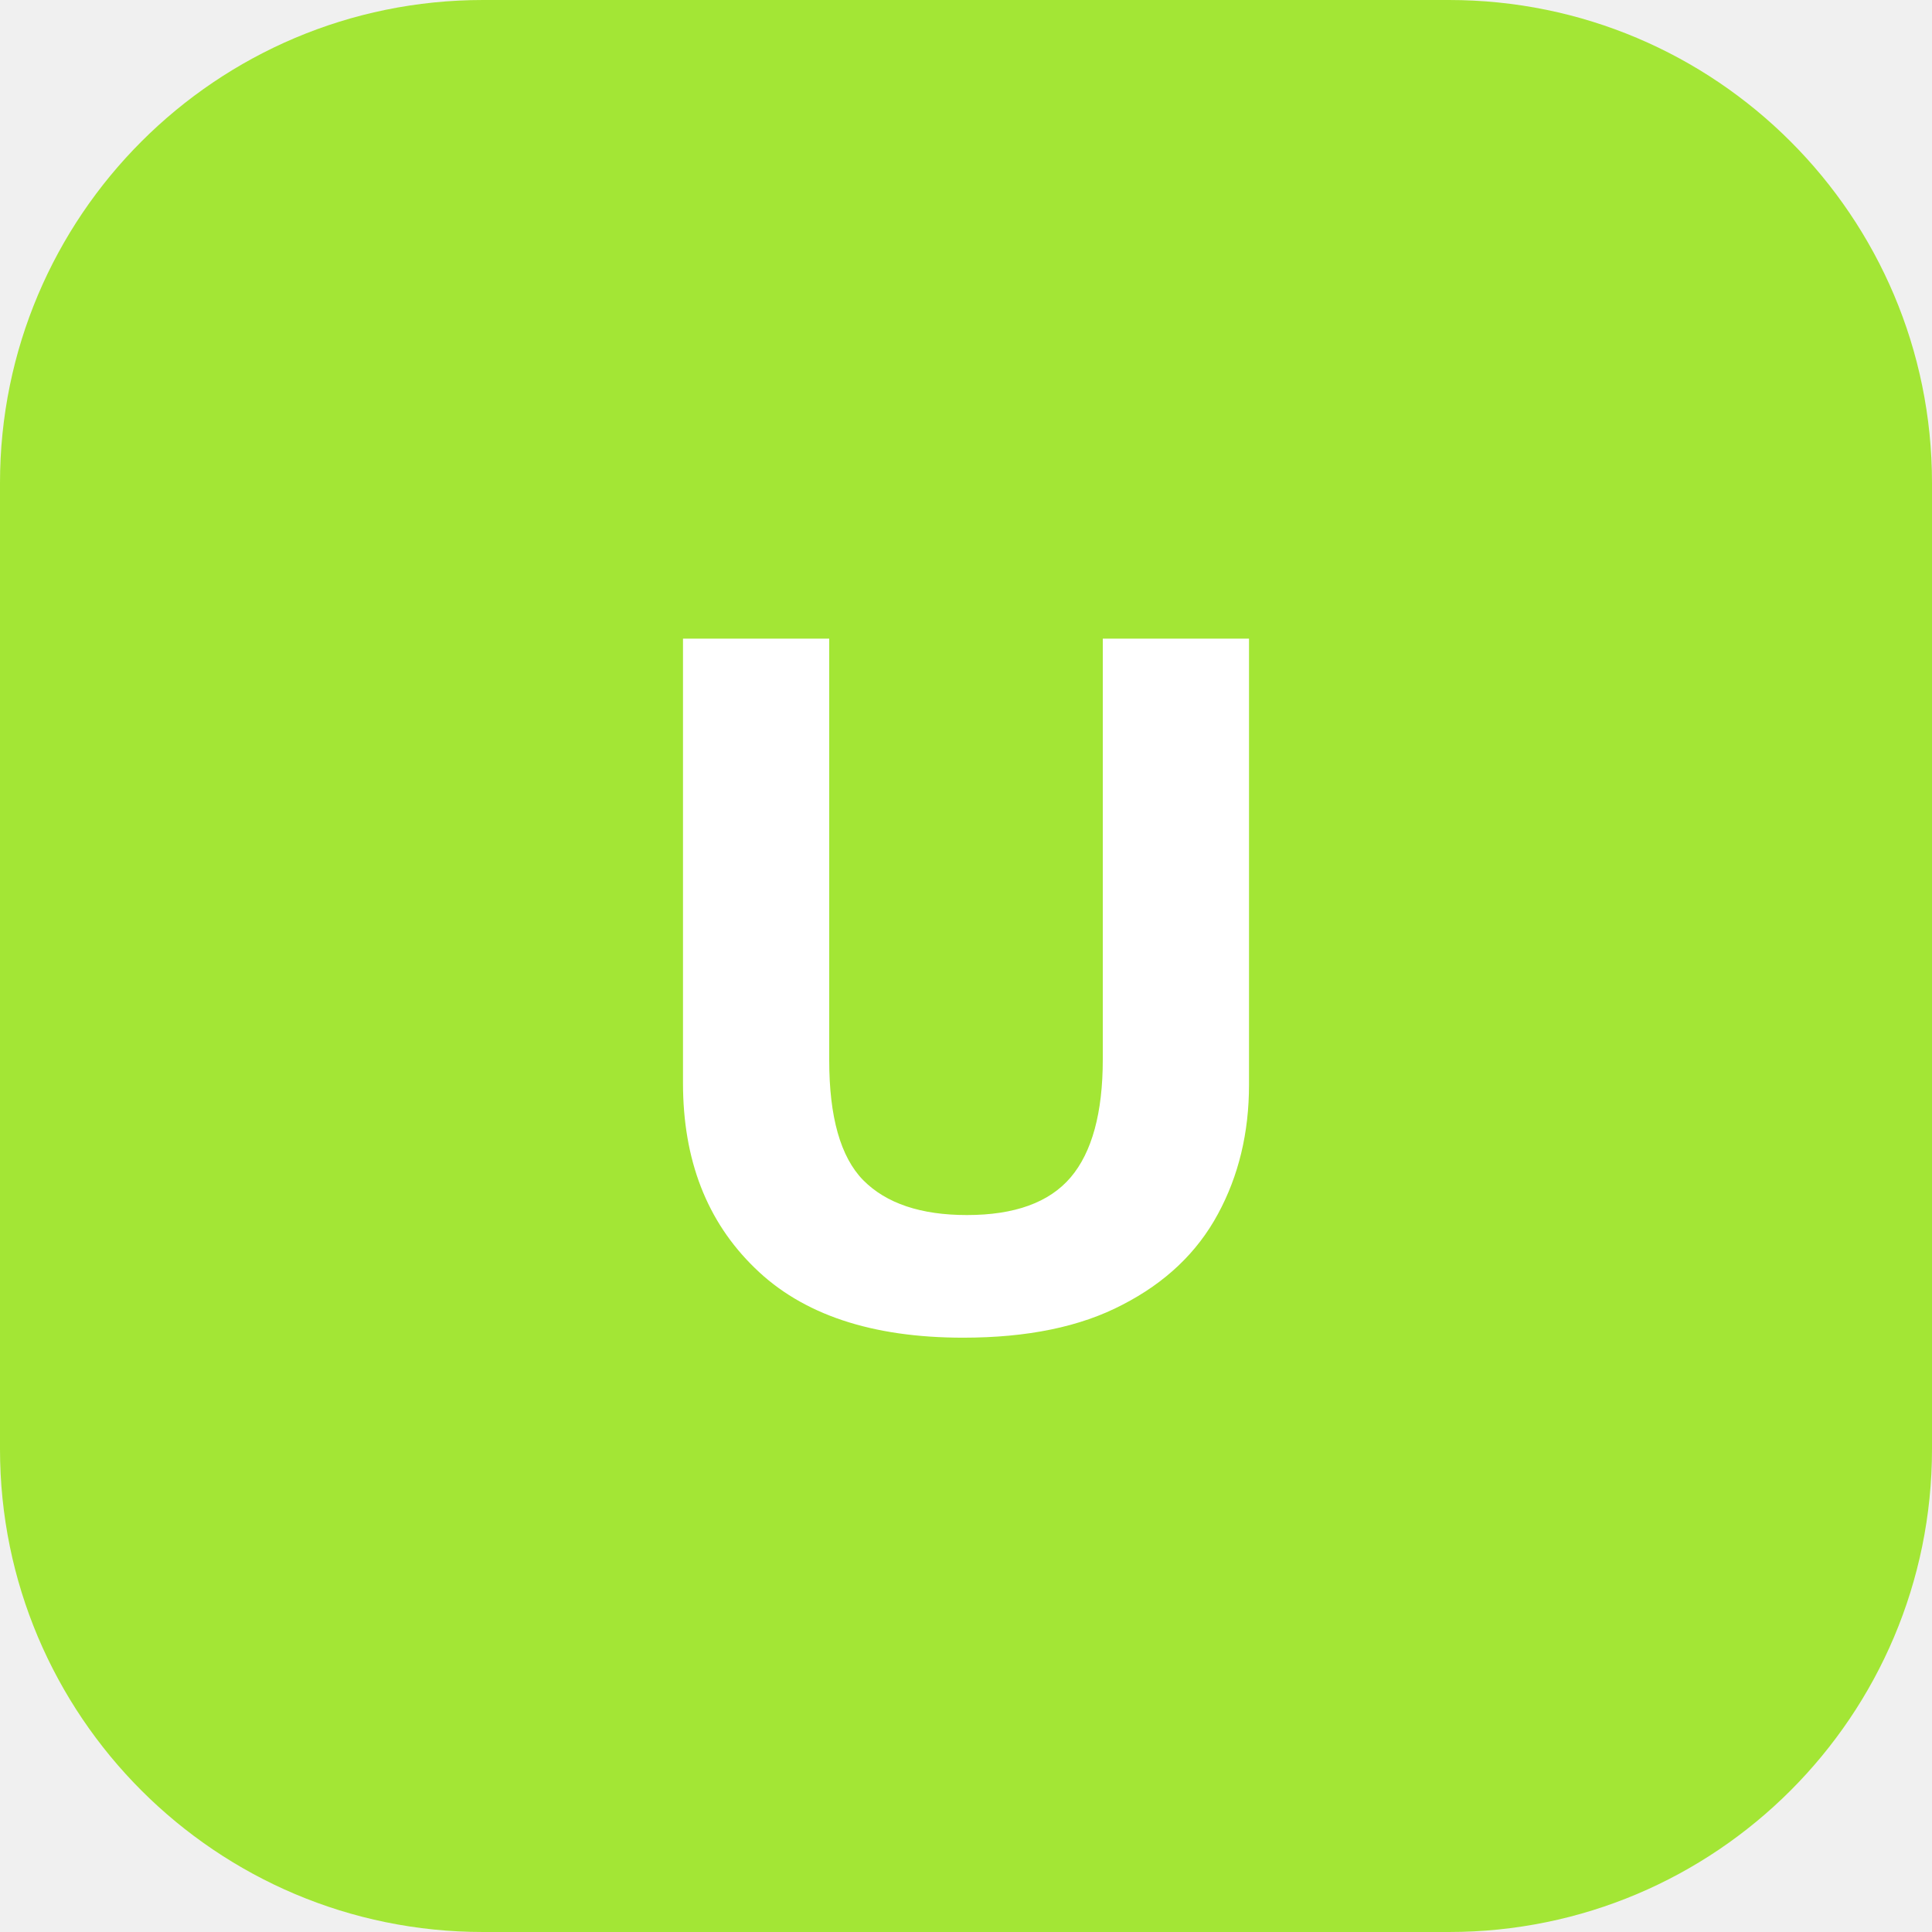
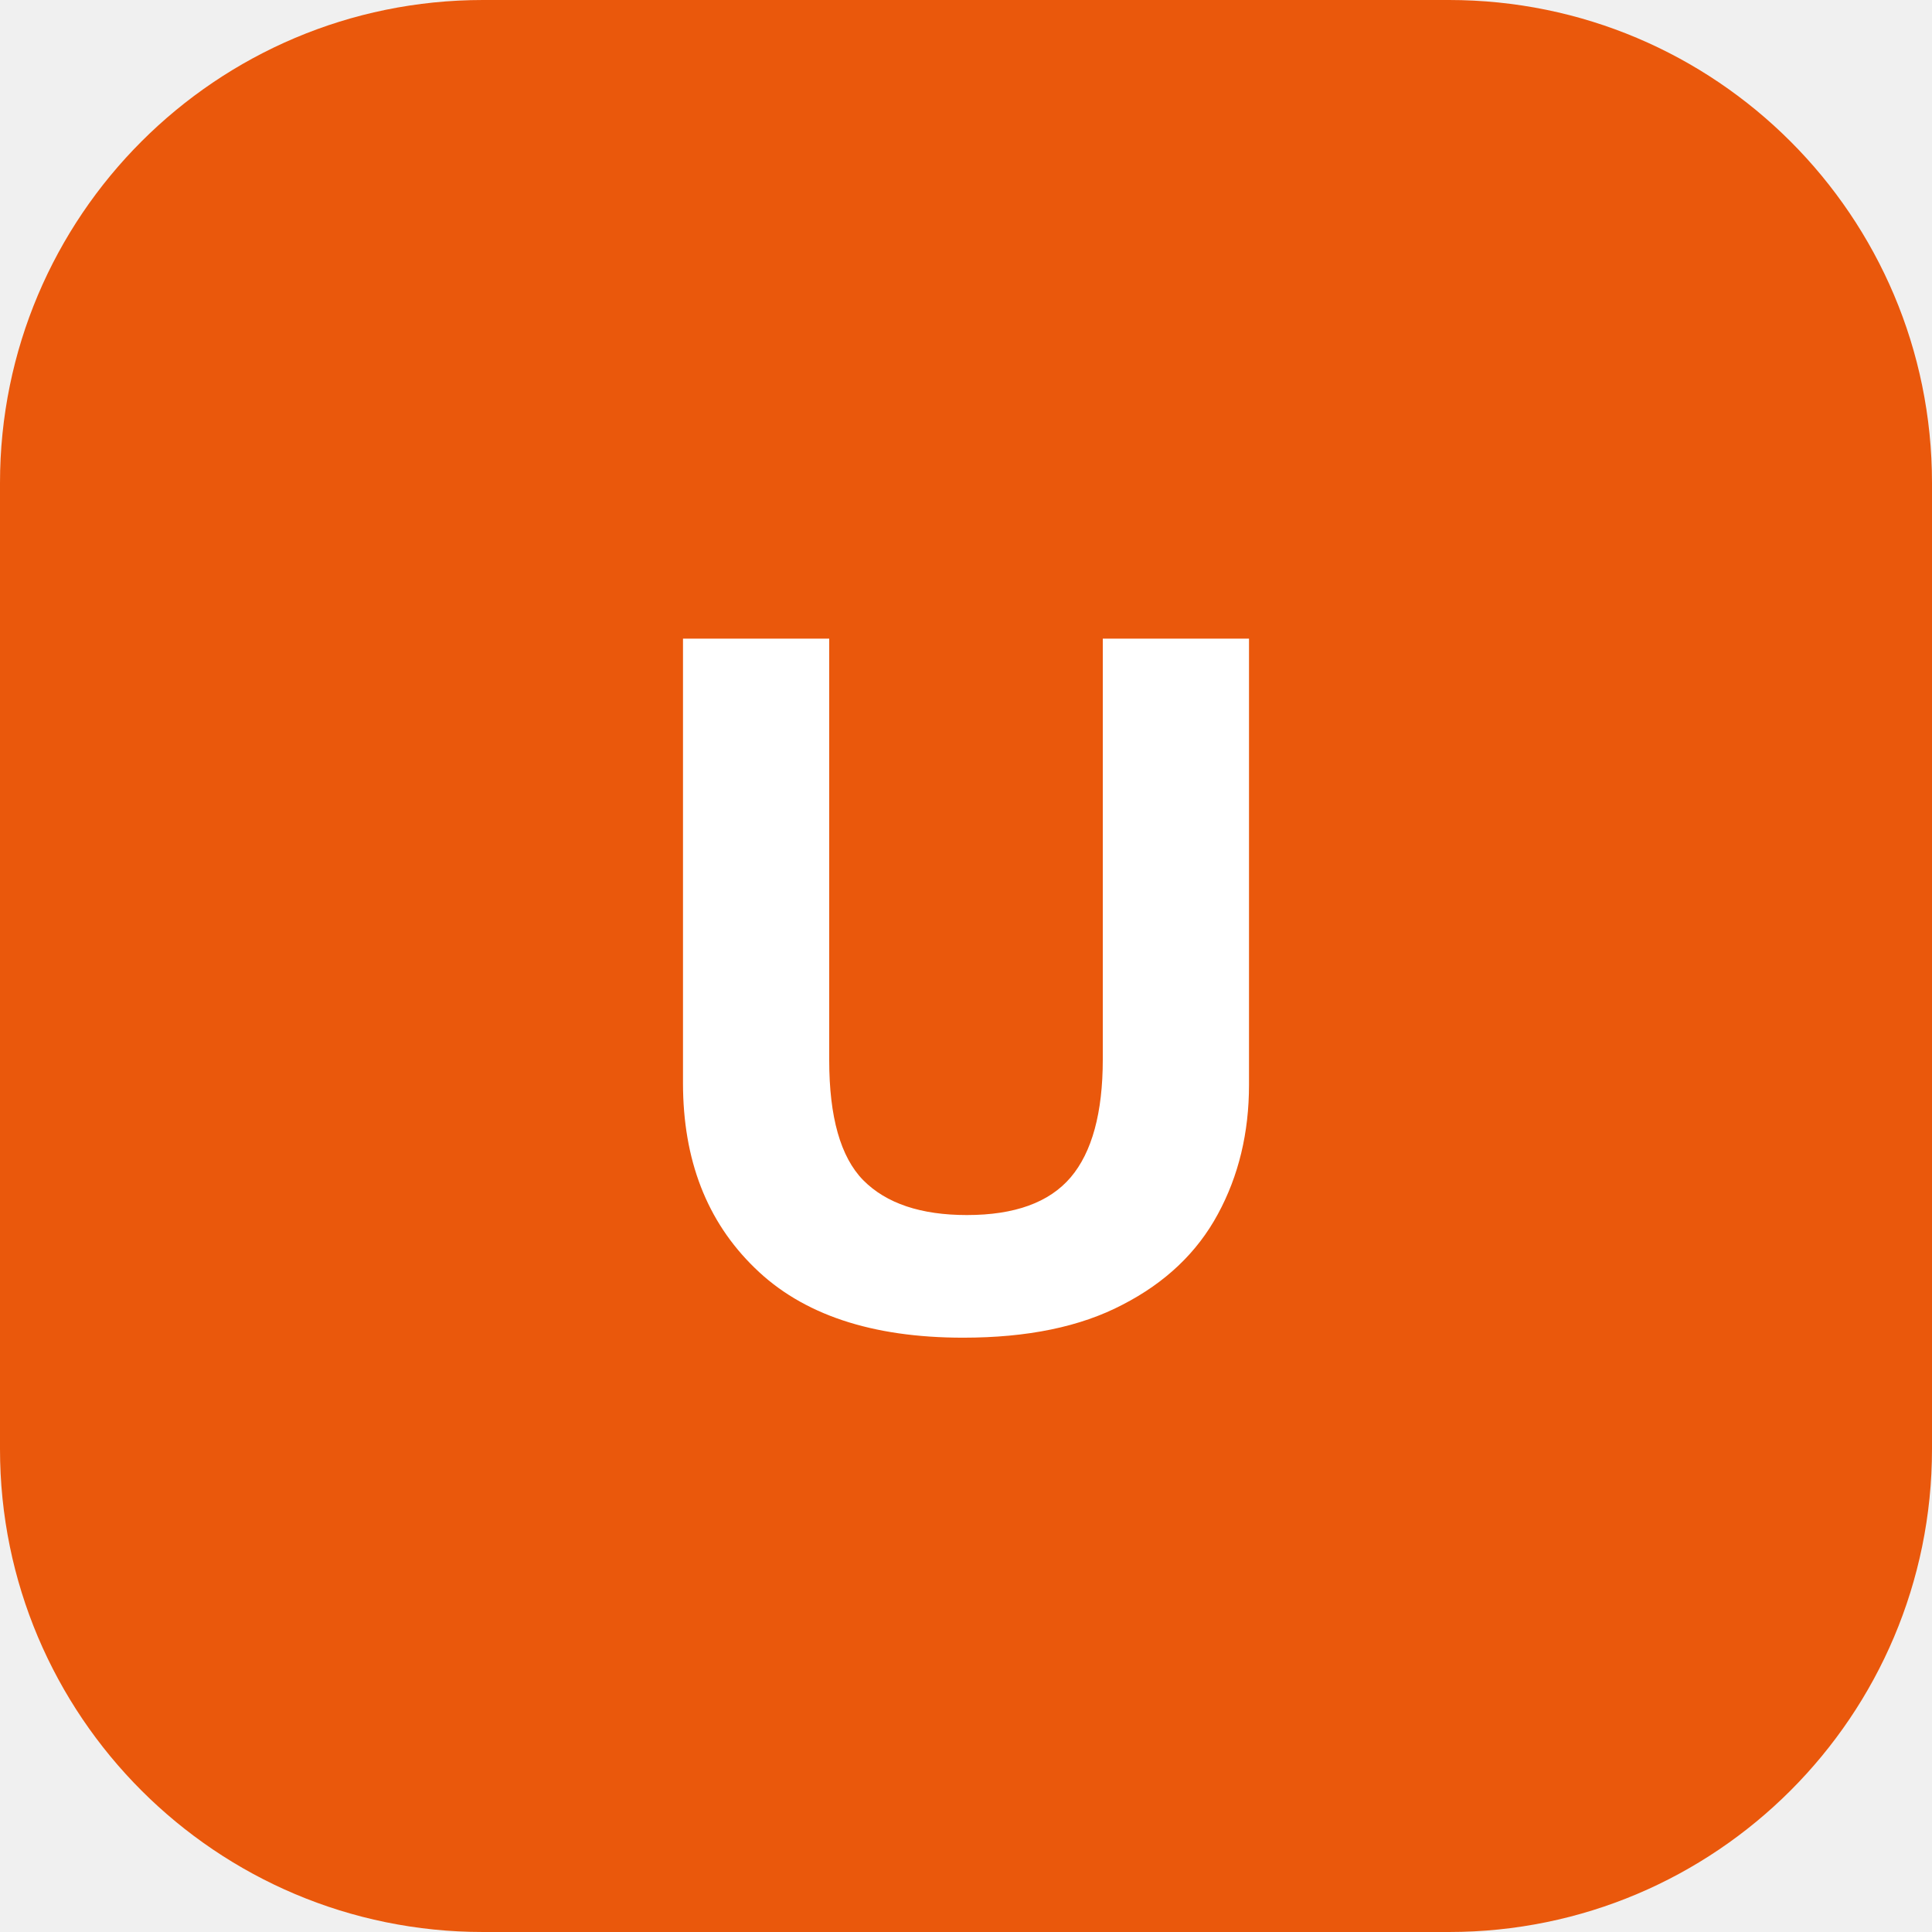
<svg xmlns="http://www.w3.org/2000/svg" viewBox="0 0 32 32">
-   <rect width="32" height="32" rx="8" fill="#a3e635" />
+   <rect width="32" height="32" rx="8" fill="#ea580c" />
  <text x="16" y="22" text-anchor="middle" font-family="system-ui,sans-serif" font-size="16" font-weight="700" fill="#fff">U</text>
</svg>
